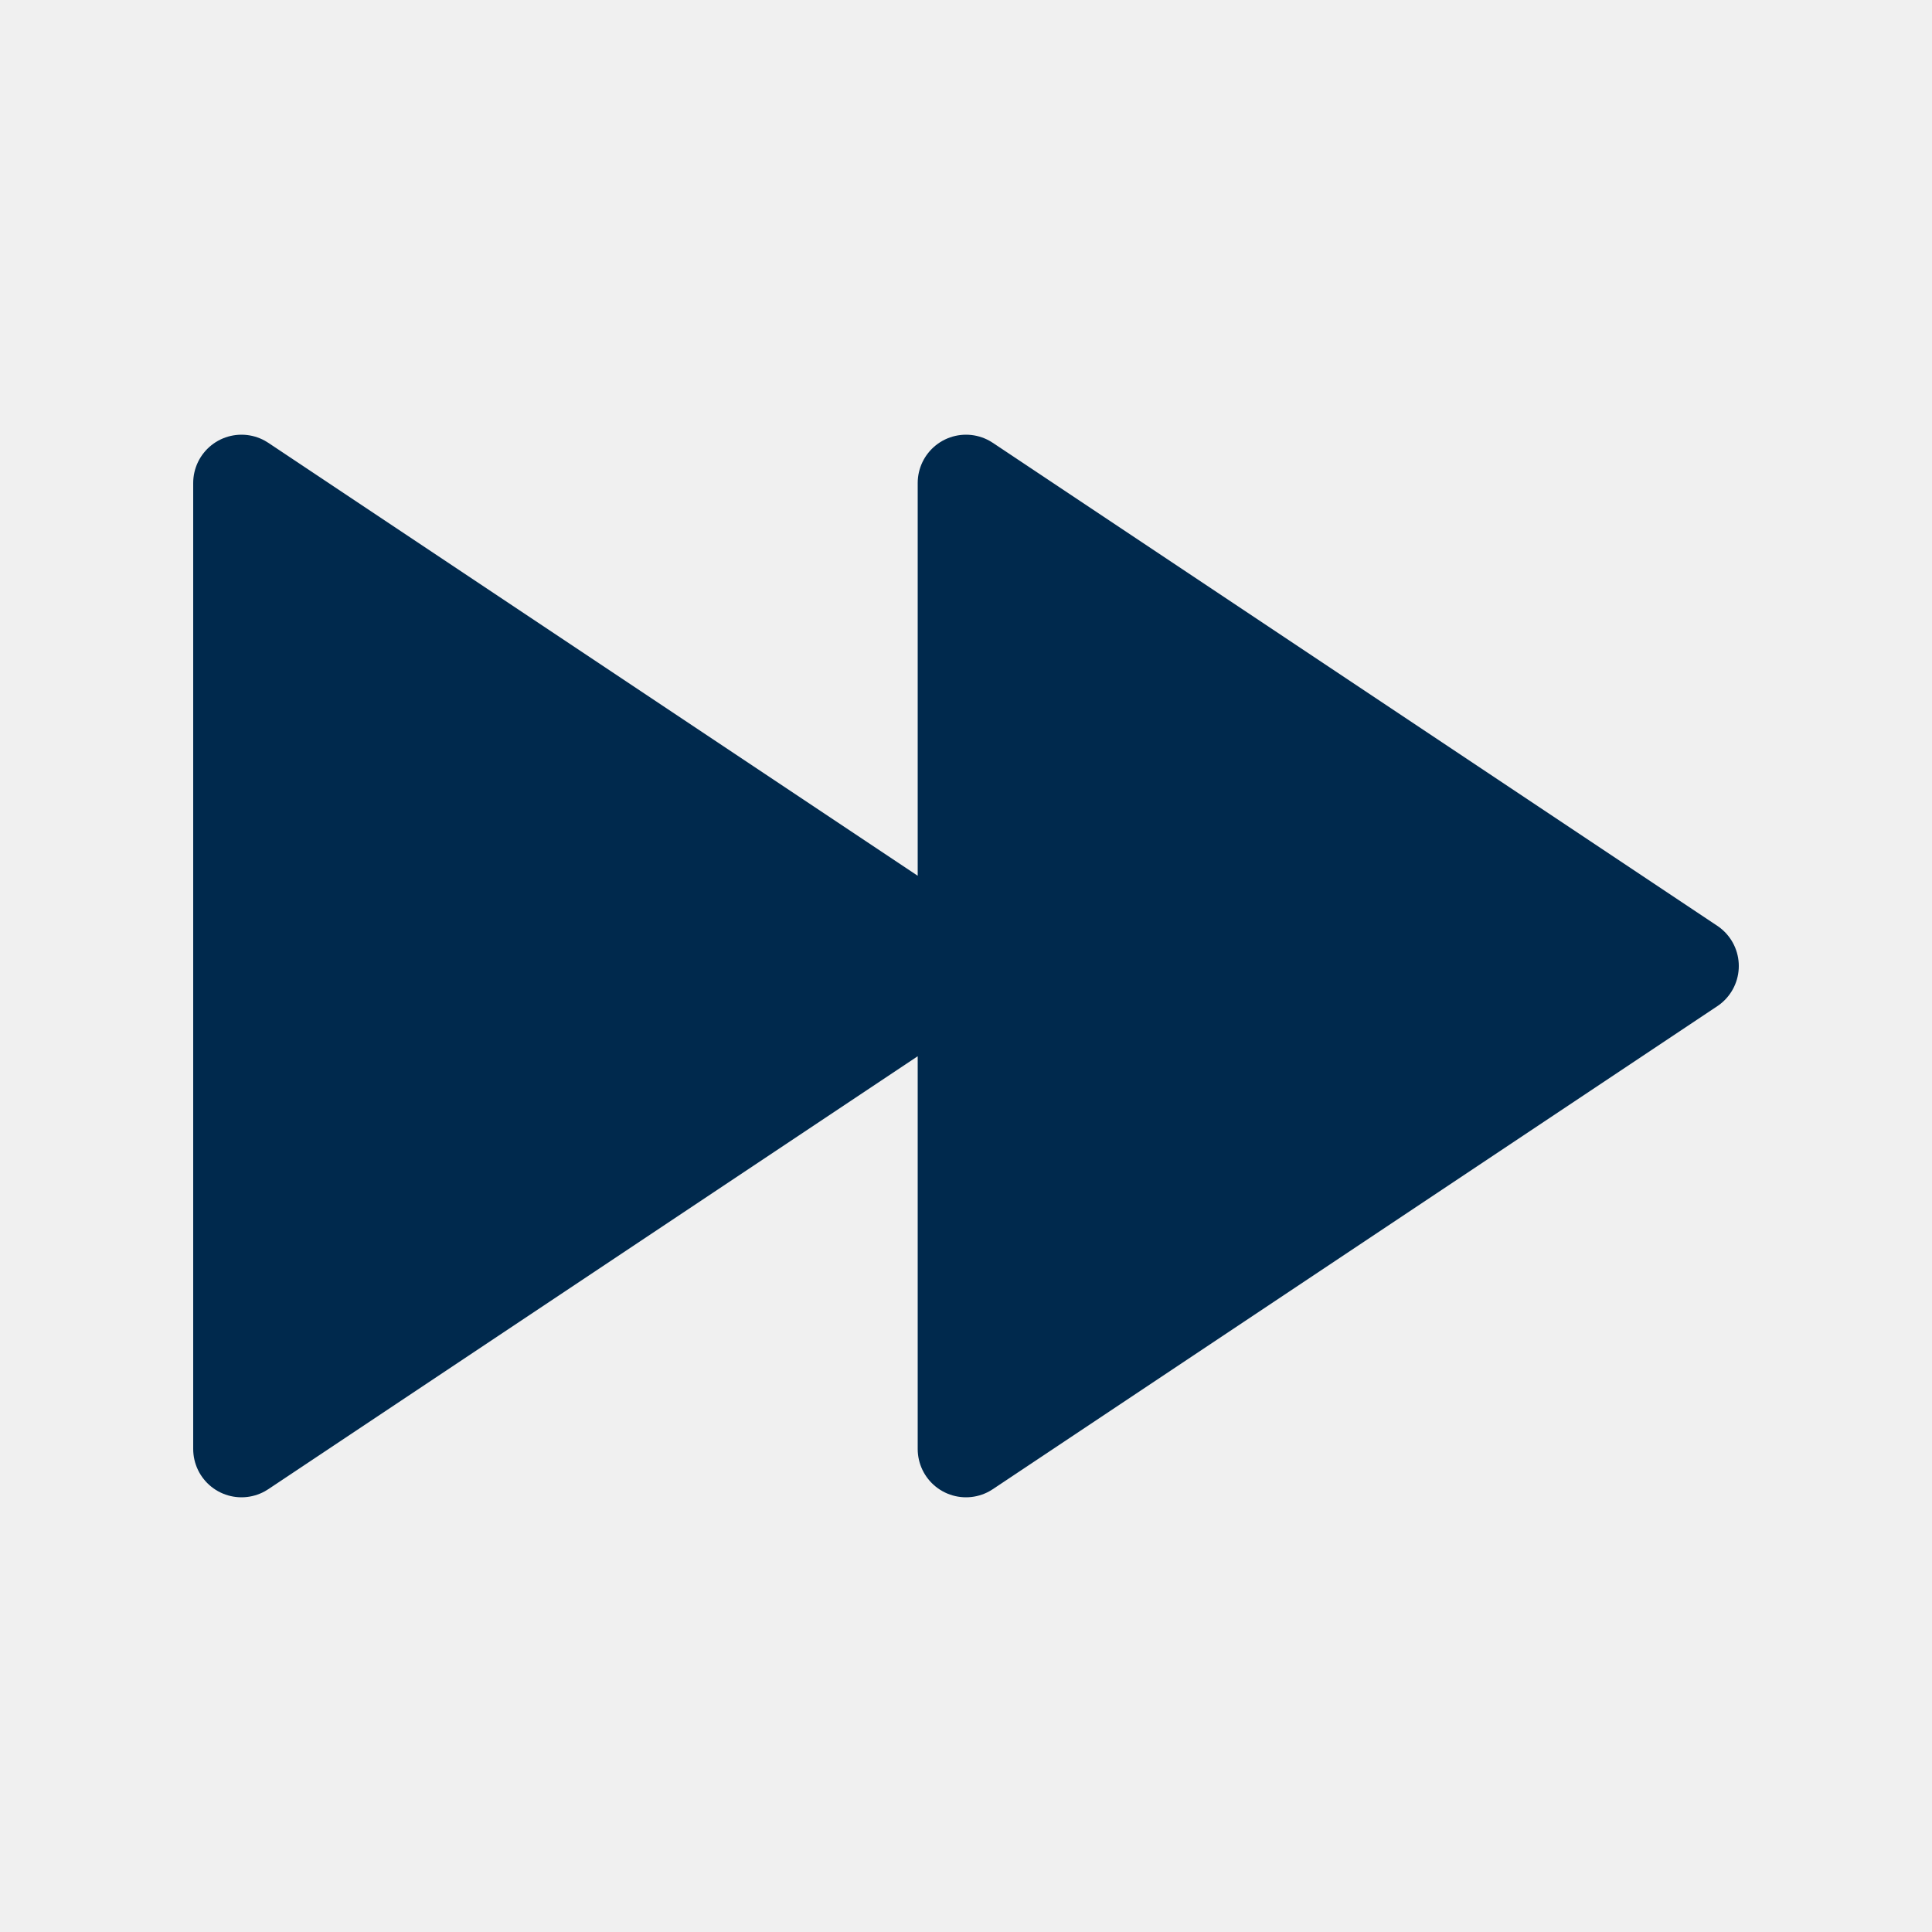
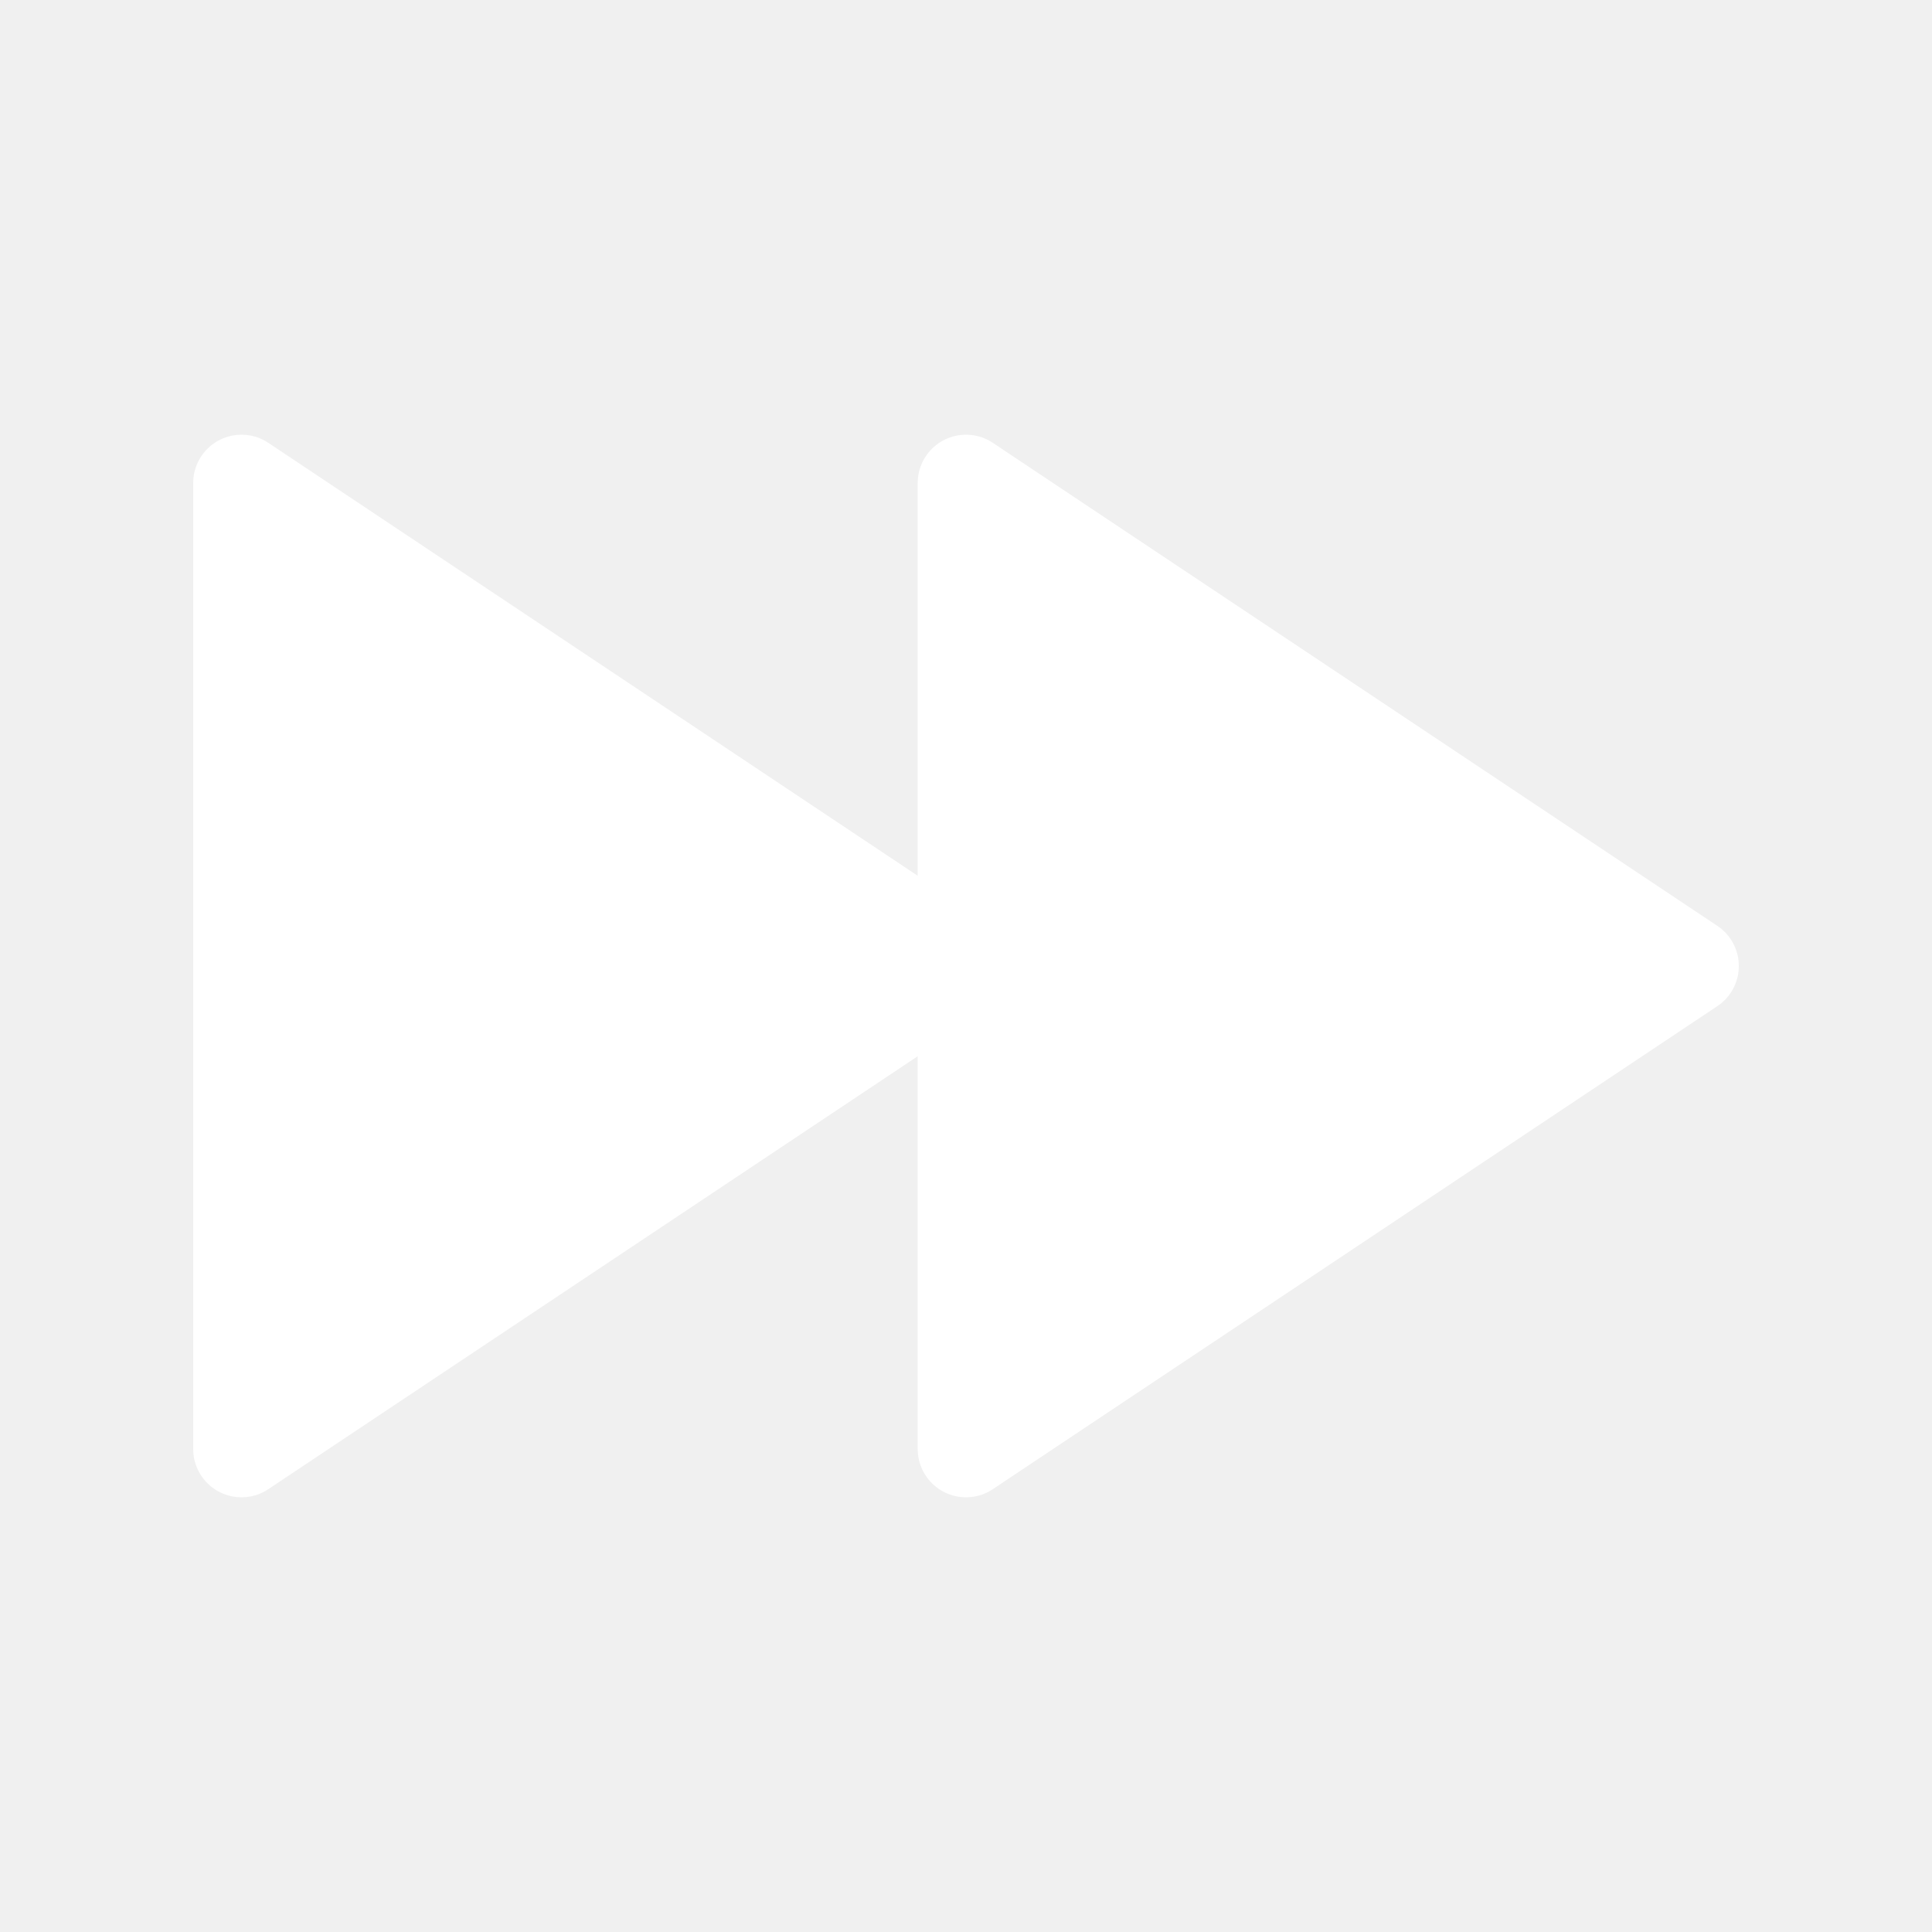
<svg xmlns="http://www.w3.org/2000/svg" viewBox="0 0 24 24" width="24" height="24">
-   <path d="M3 6 L12 12 L3 18 Z M12 6 L21 12 L12 18 Z" fill="#00294D" stroke="#00294D" stroke-width="1.2" stroke-linejoin="round" />
+   <path d="M3 6 L12 12 L3 18 Z M12 6 L21 12 L12 18 Z" fill="#FFFFFF" stroke="#FFFFFF" stroke-width="1.2" stroke-linejoin="round" />
</svg>
